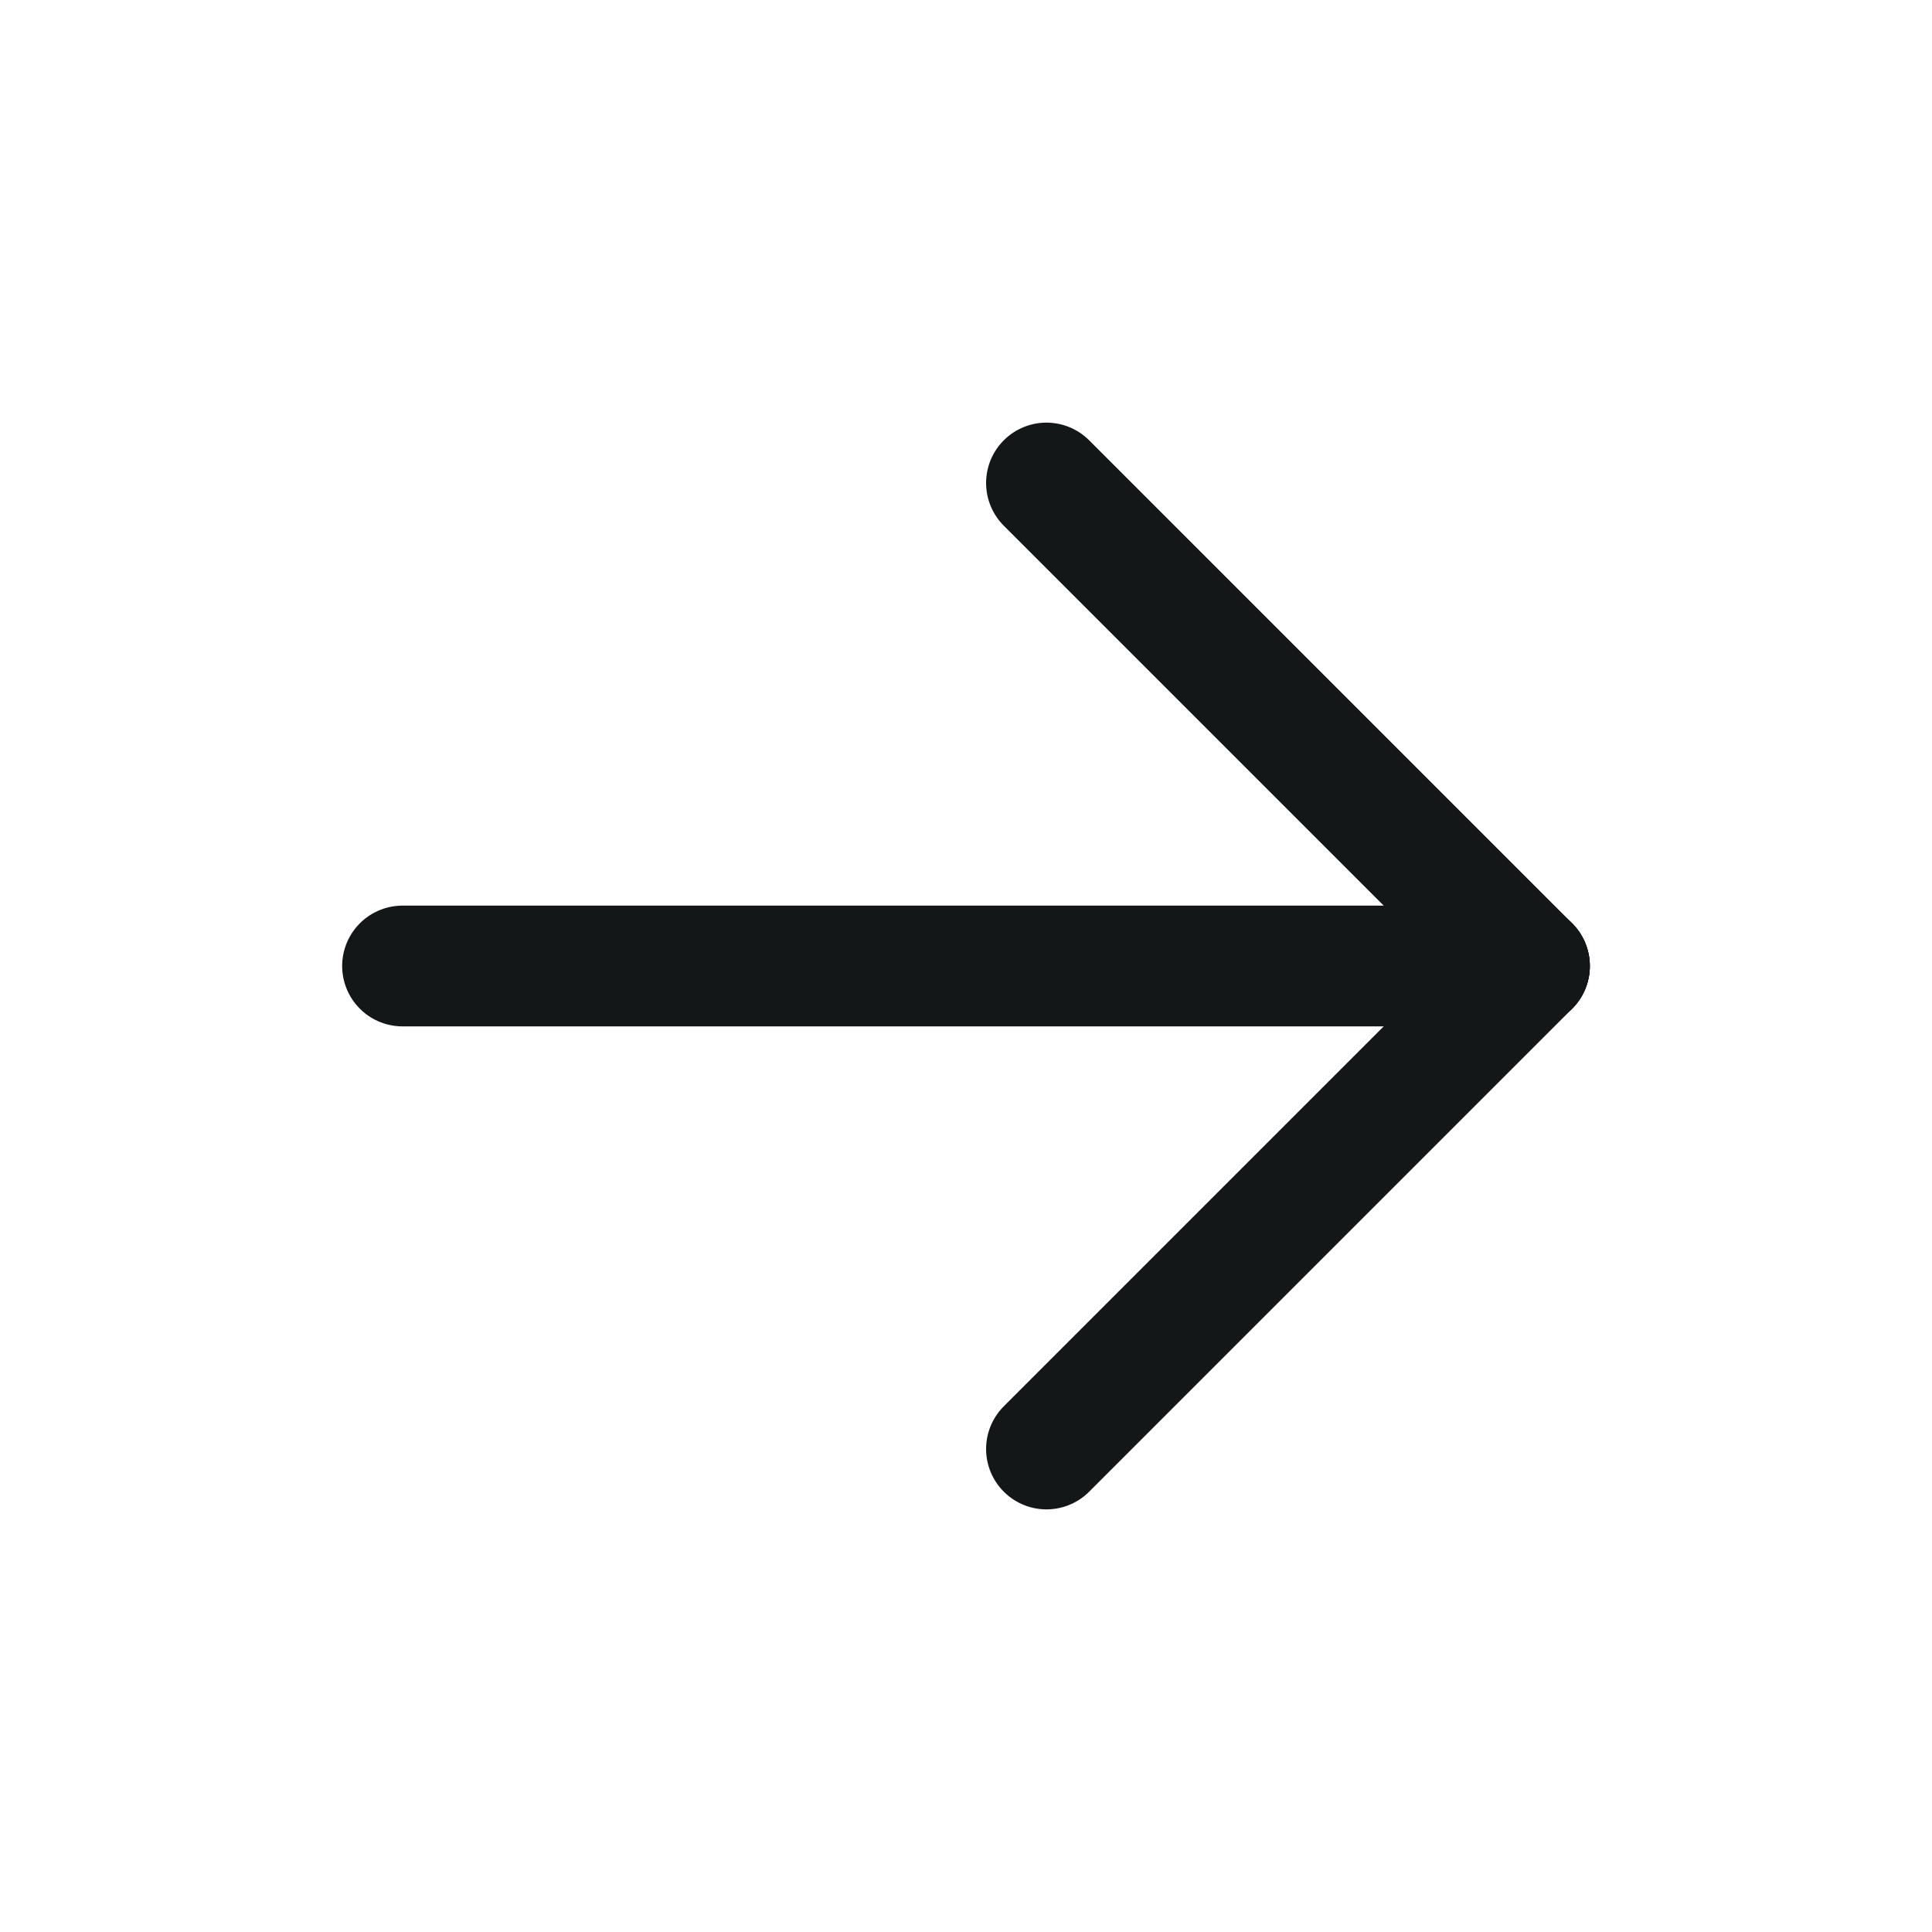
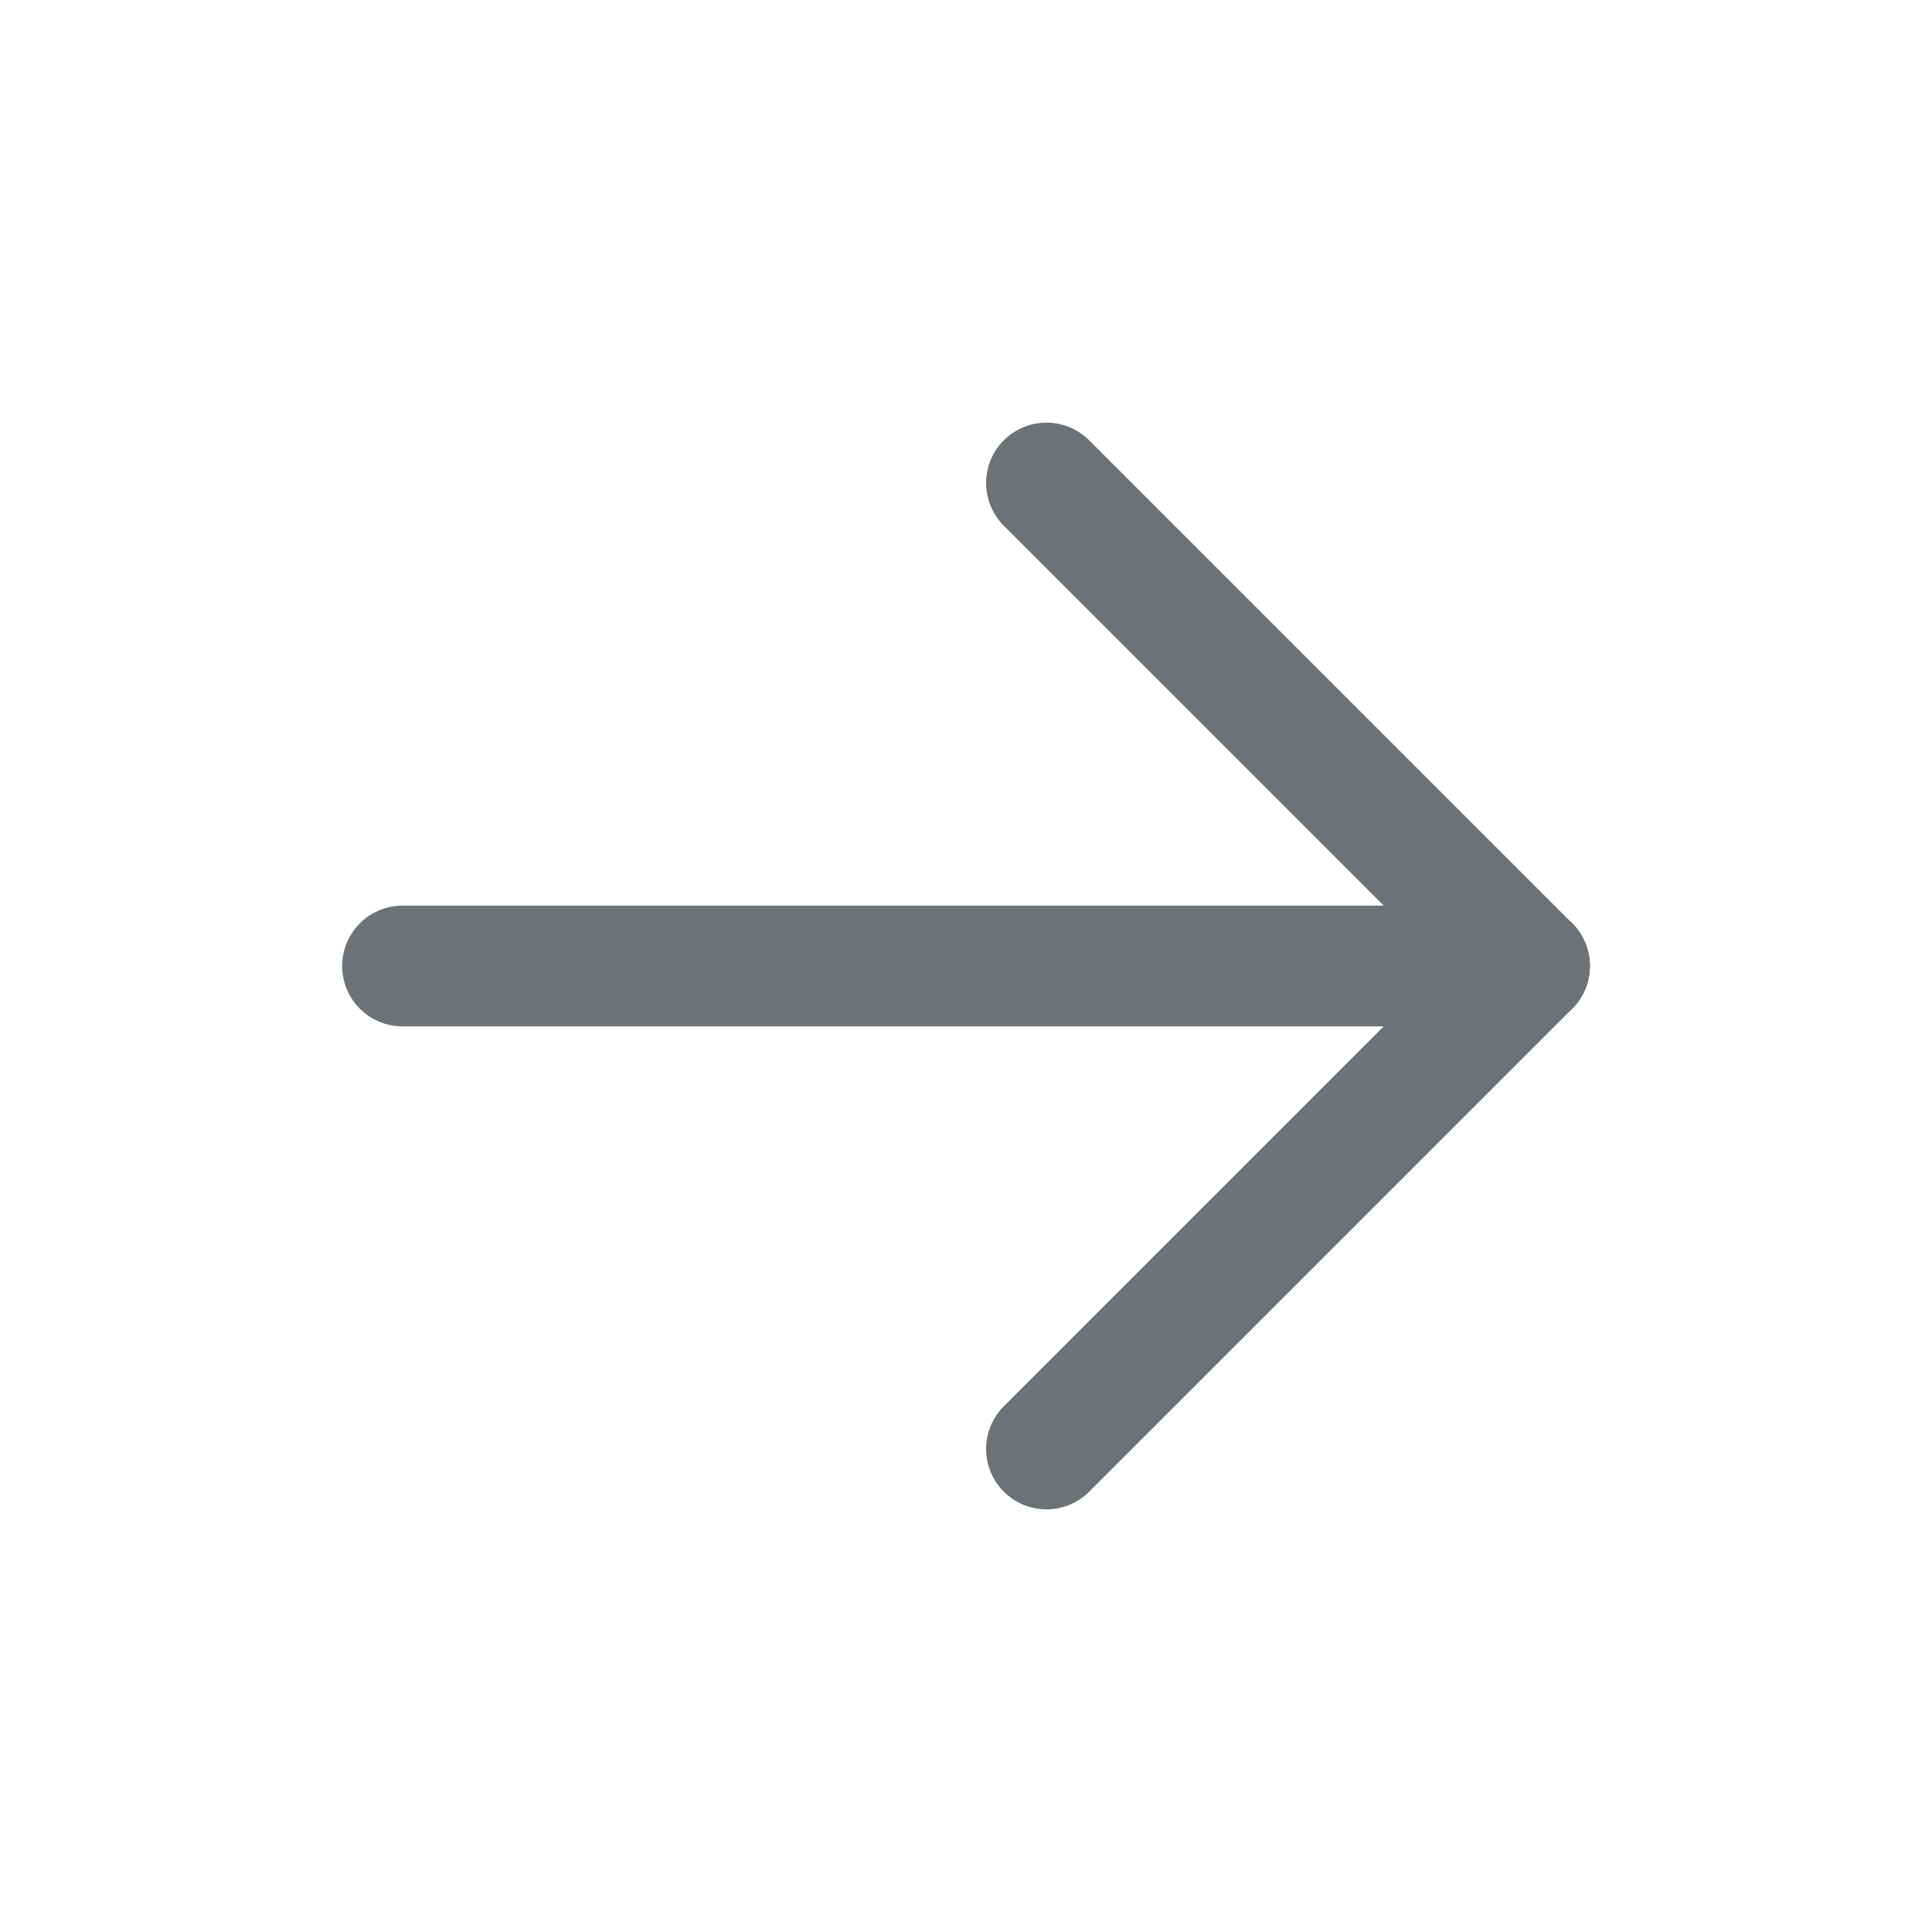
- <svg xmlns="http://www.w3.org/2000/svg" width="20" height="20" viewBox="0 0 20 20" fill="none">
-   <path d="M4.167 10H15.833" stroke="#141718" stroke-width="1.25" stroke-linecap="round" stroke-linejoin="round" />
-   <path d="M10.833 15L15.833 10" stroke="#141718" stroke-width="1.25" stroke-linecap="round" stroke-linejoin="round" />
-   <path d="M10.833 5L15.833 10" stroke="#141718" stroke-width="1.25" stroke-linecap="round" stroke-linejoin="round" />
+ <svg xmlns="http://www.w3.org/2000/svg" width="100%" height="100%" viewBox="0 0 32 32" version="1.1" xml:space="preserve" style="fill-rule:evenodd;clip-rule:evenodd;stroke-linecap:round;stroke-linejoin:round;">
+   <g id="path144" transform="matrix(-1,0,0,1,32,0)">
+     <path d="M6.667,16L25.333,16" style="fill:none;fill-rule:nonzero;stroke:rgb(108,114,117);stroke-width:2px;" />
+   </g>
+   <g id="path146" transform="matrix(-1,0,0,1,32,0)">
+     <path d="M6.667,16L14.667,24" style="fill:none;fill-rule:nonzero;stroke:rgb(108,114,117);stroke-width:2px;" />
+   </g>
+   <g id="path148" transform="matrix(-1,0,0,1,32,0)">
+     <path d="M6.667,16L14.667,8" style="fill:none;fill-rule:nonzero;stroke:rgb(108,114,117);stroke-width:2px;" />
+   </g>
</svg>
